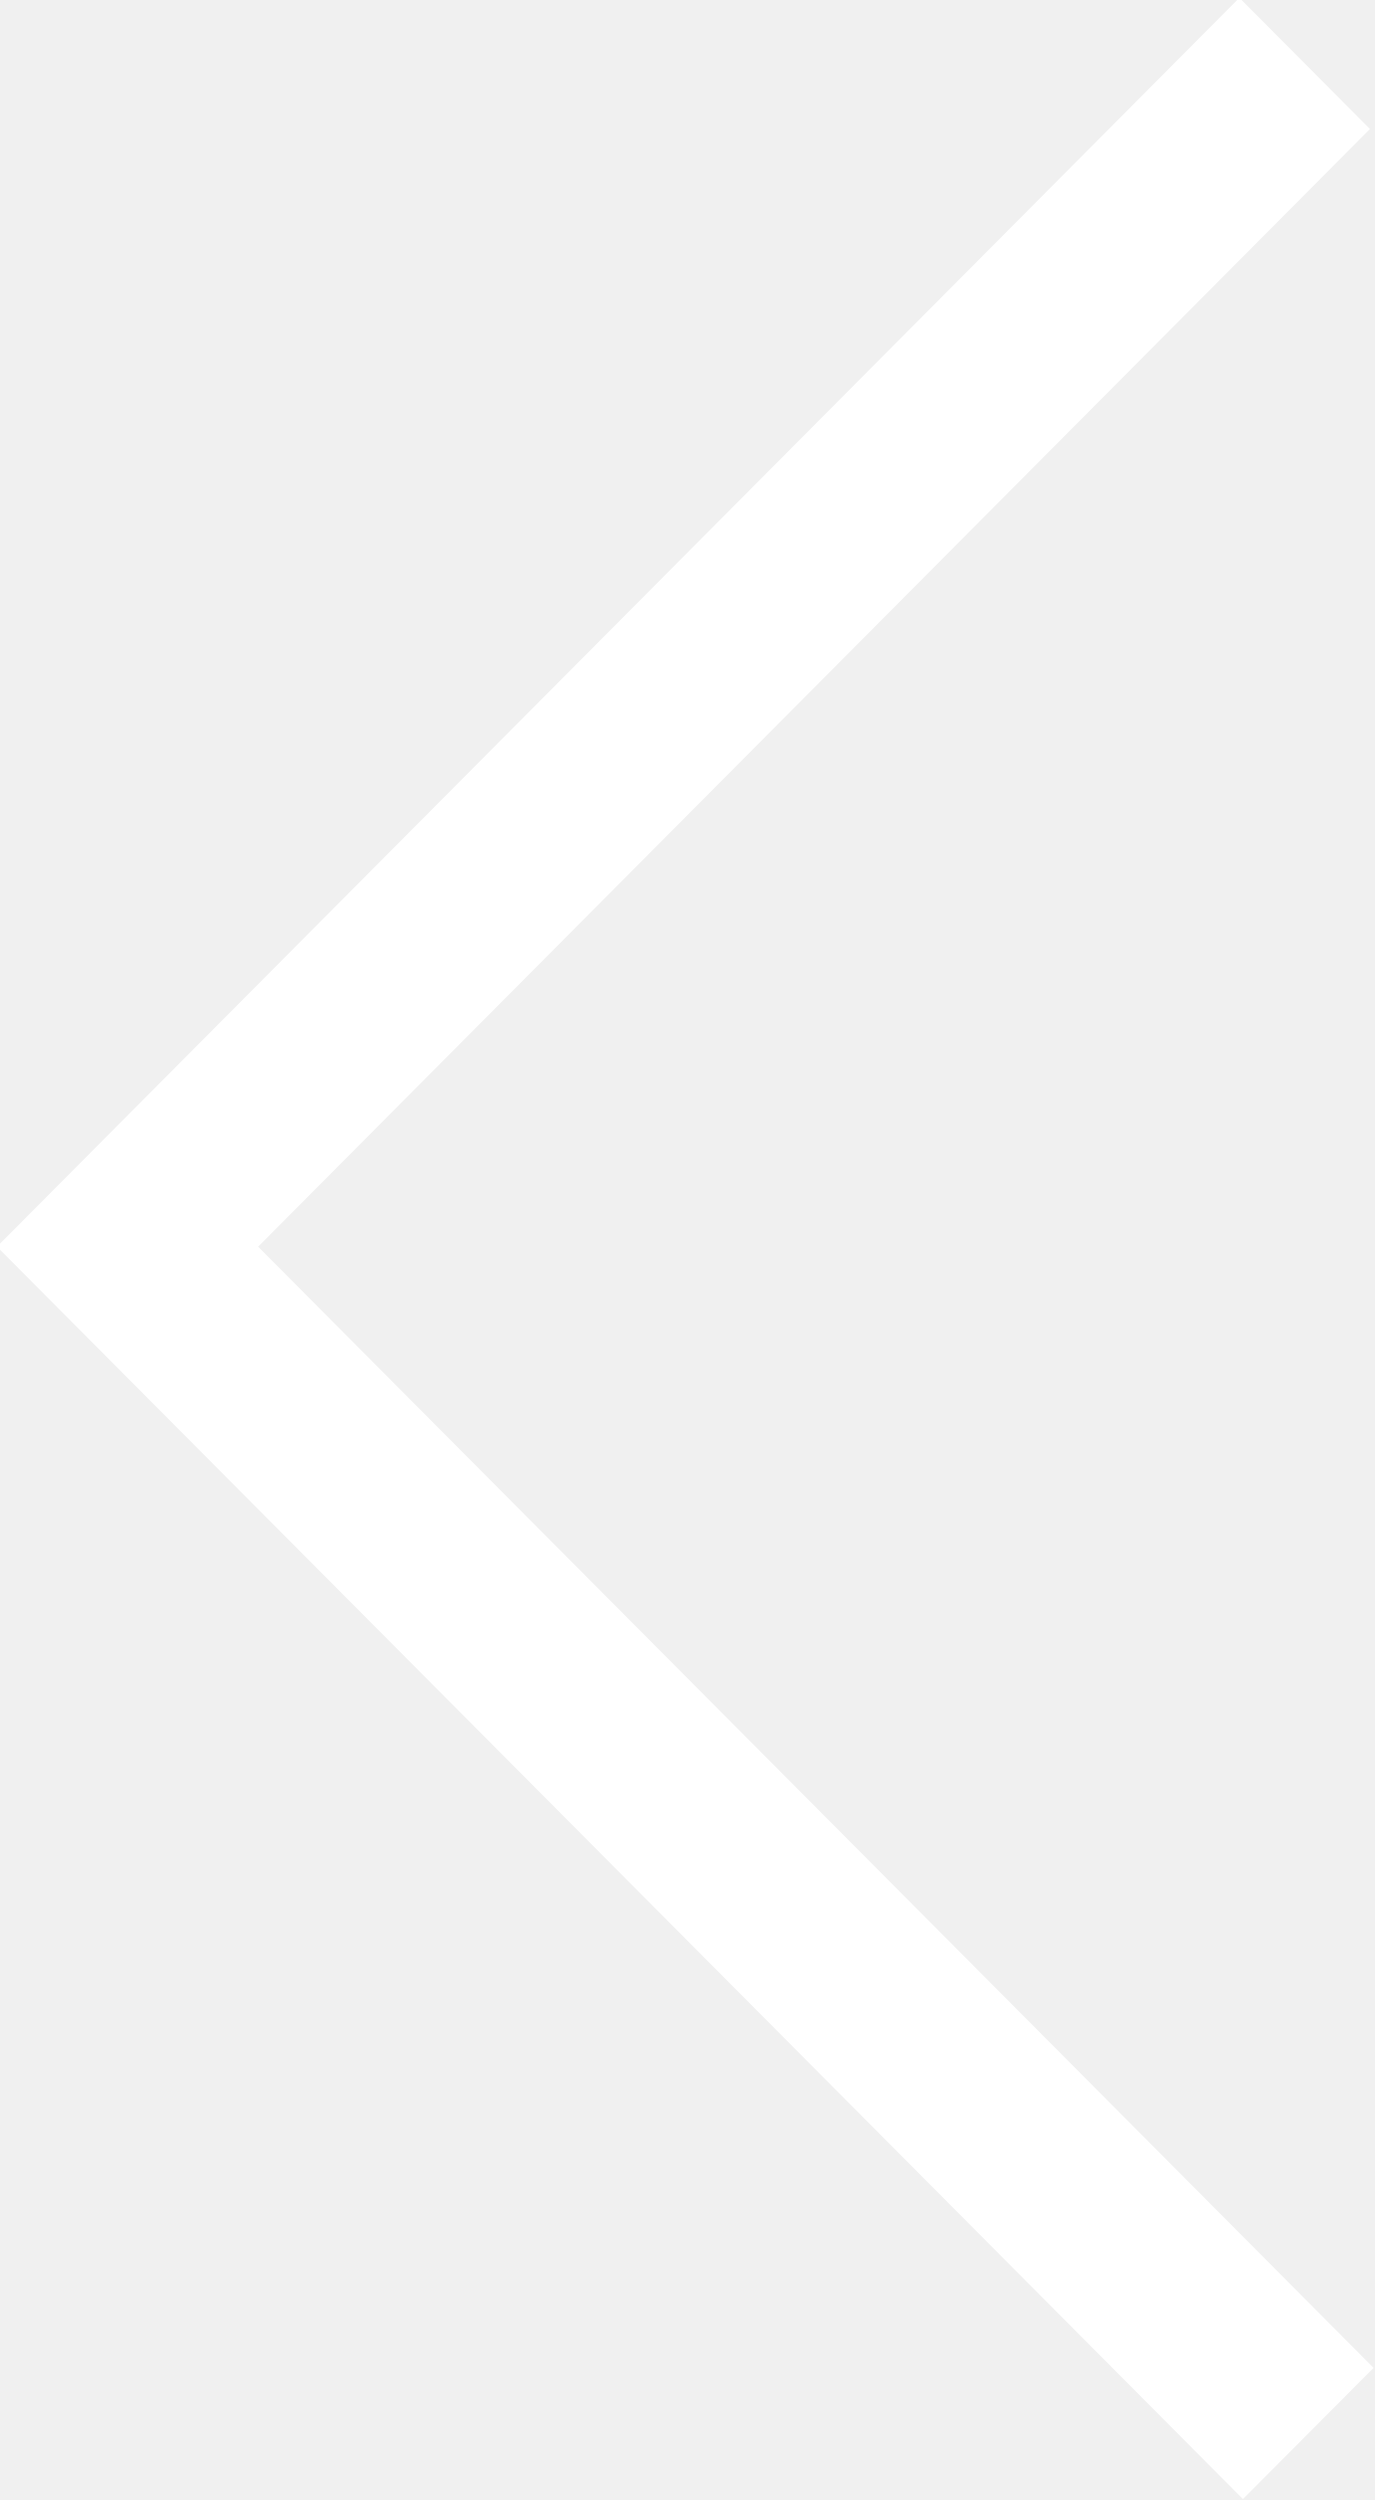
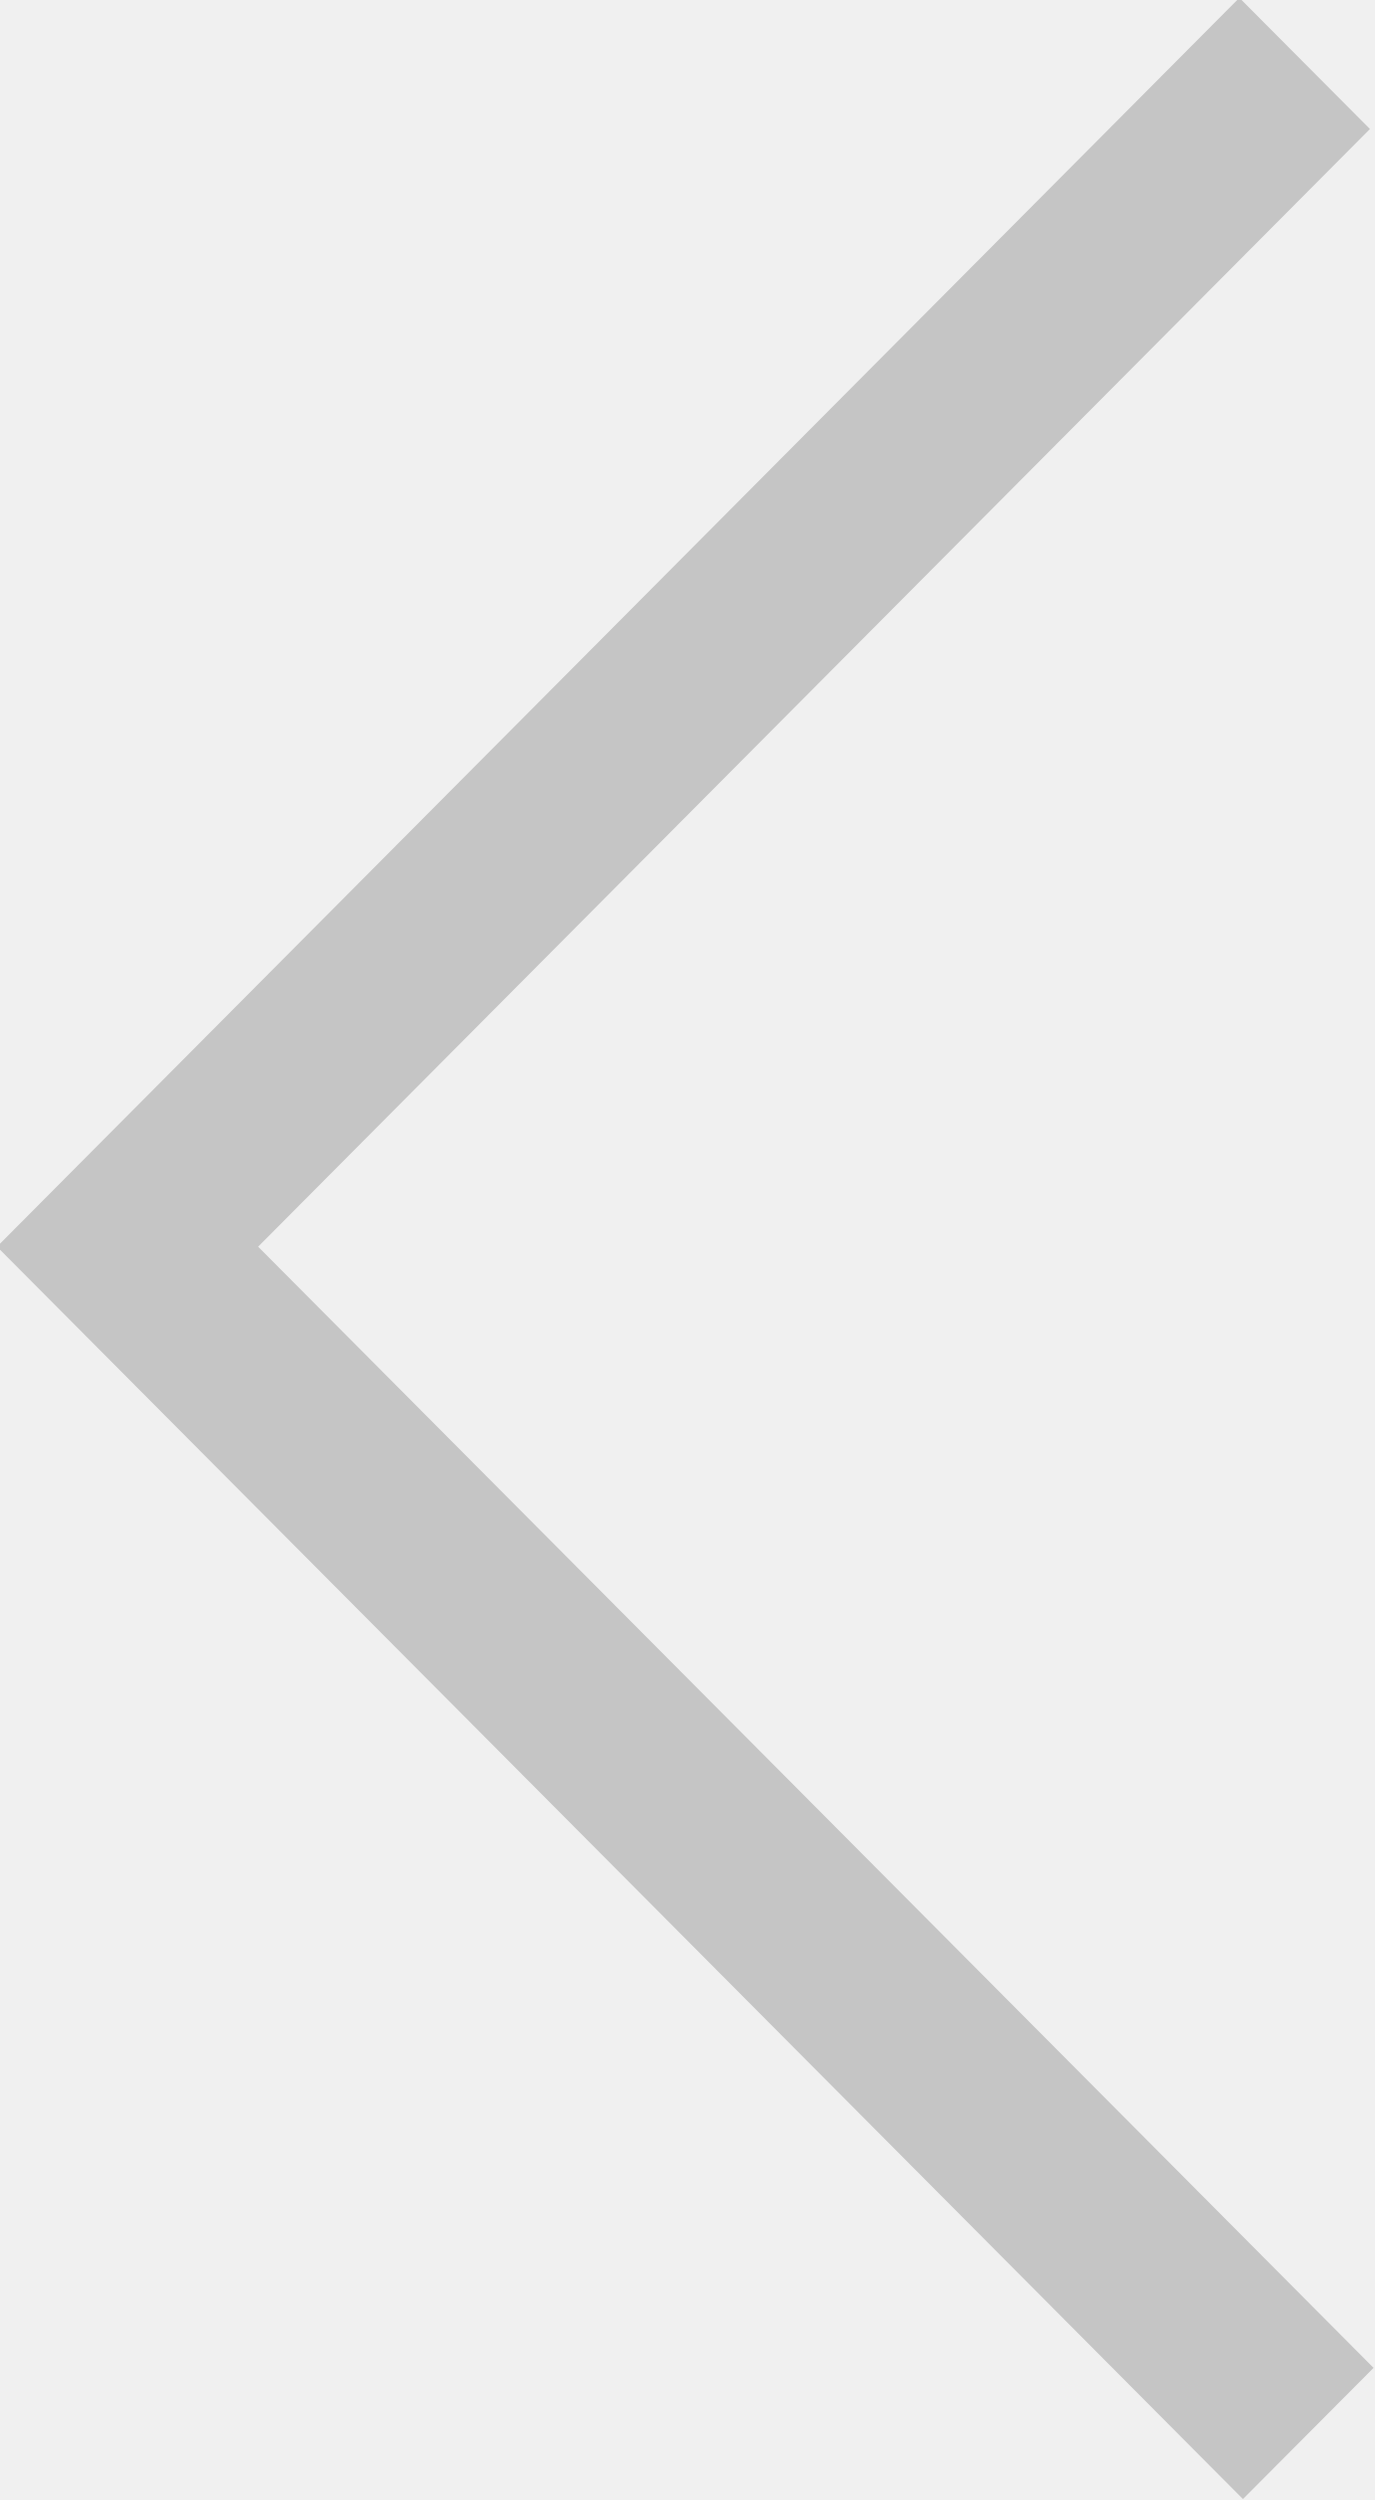
<svg xmlns="http://www.w3.org/2000/svg" version="1.1" id="Layer_1" x="0px" y="0px" width="22px" height="40px" viewBox="0 0 22 40" enable-background="new 0 0 22 40" xml:space="preserve">
-   <polygon fill="#FFFFFF" points="19.83,-0.035 21.919,2.064 4.13,19.947 21.977,37.886 19.887,39.985 -0.048,19.947 " />
+   <polygon fill="#c5c5c5" points="19.83,-0.035 21.919,2.064 4.13,19.947 21.977,37.886 19.887,39.985 -0.048,19.947 " />
</svg>
